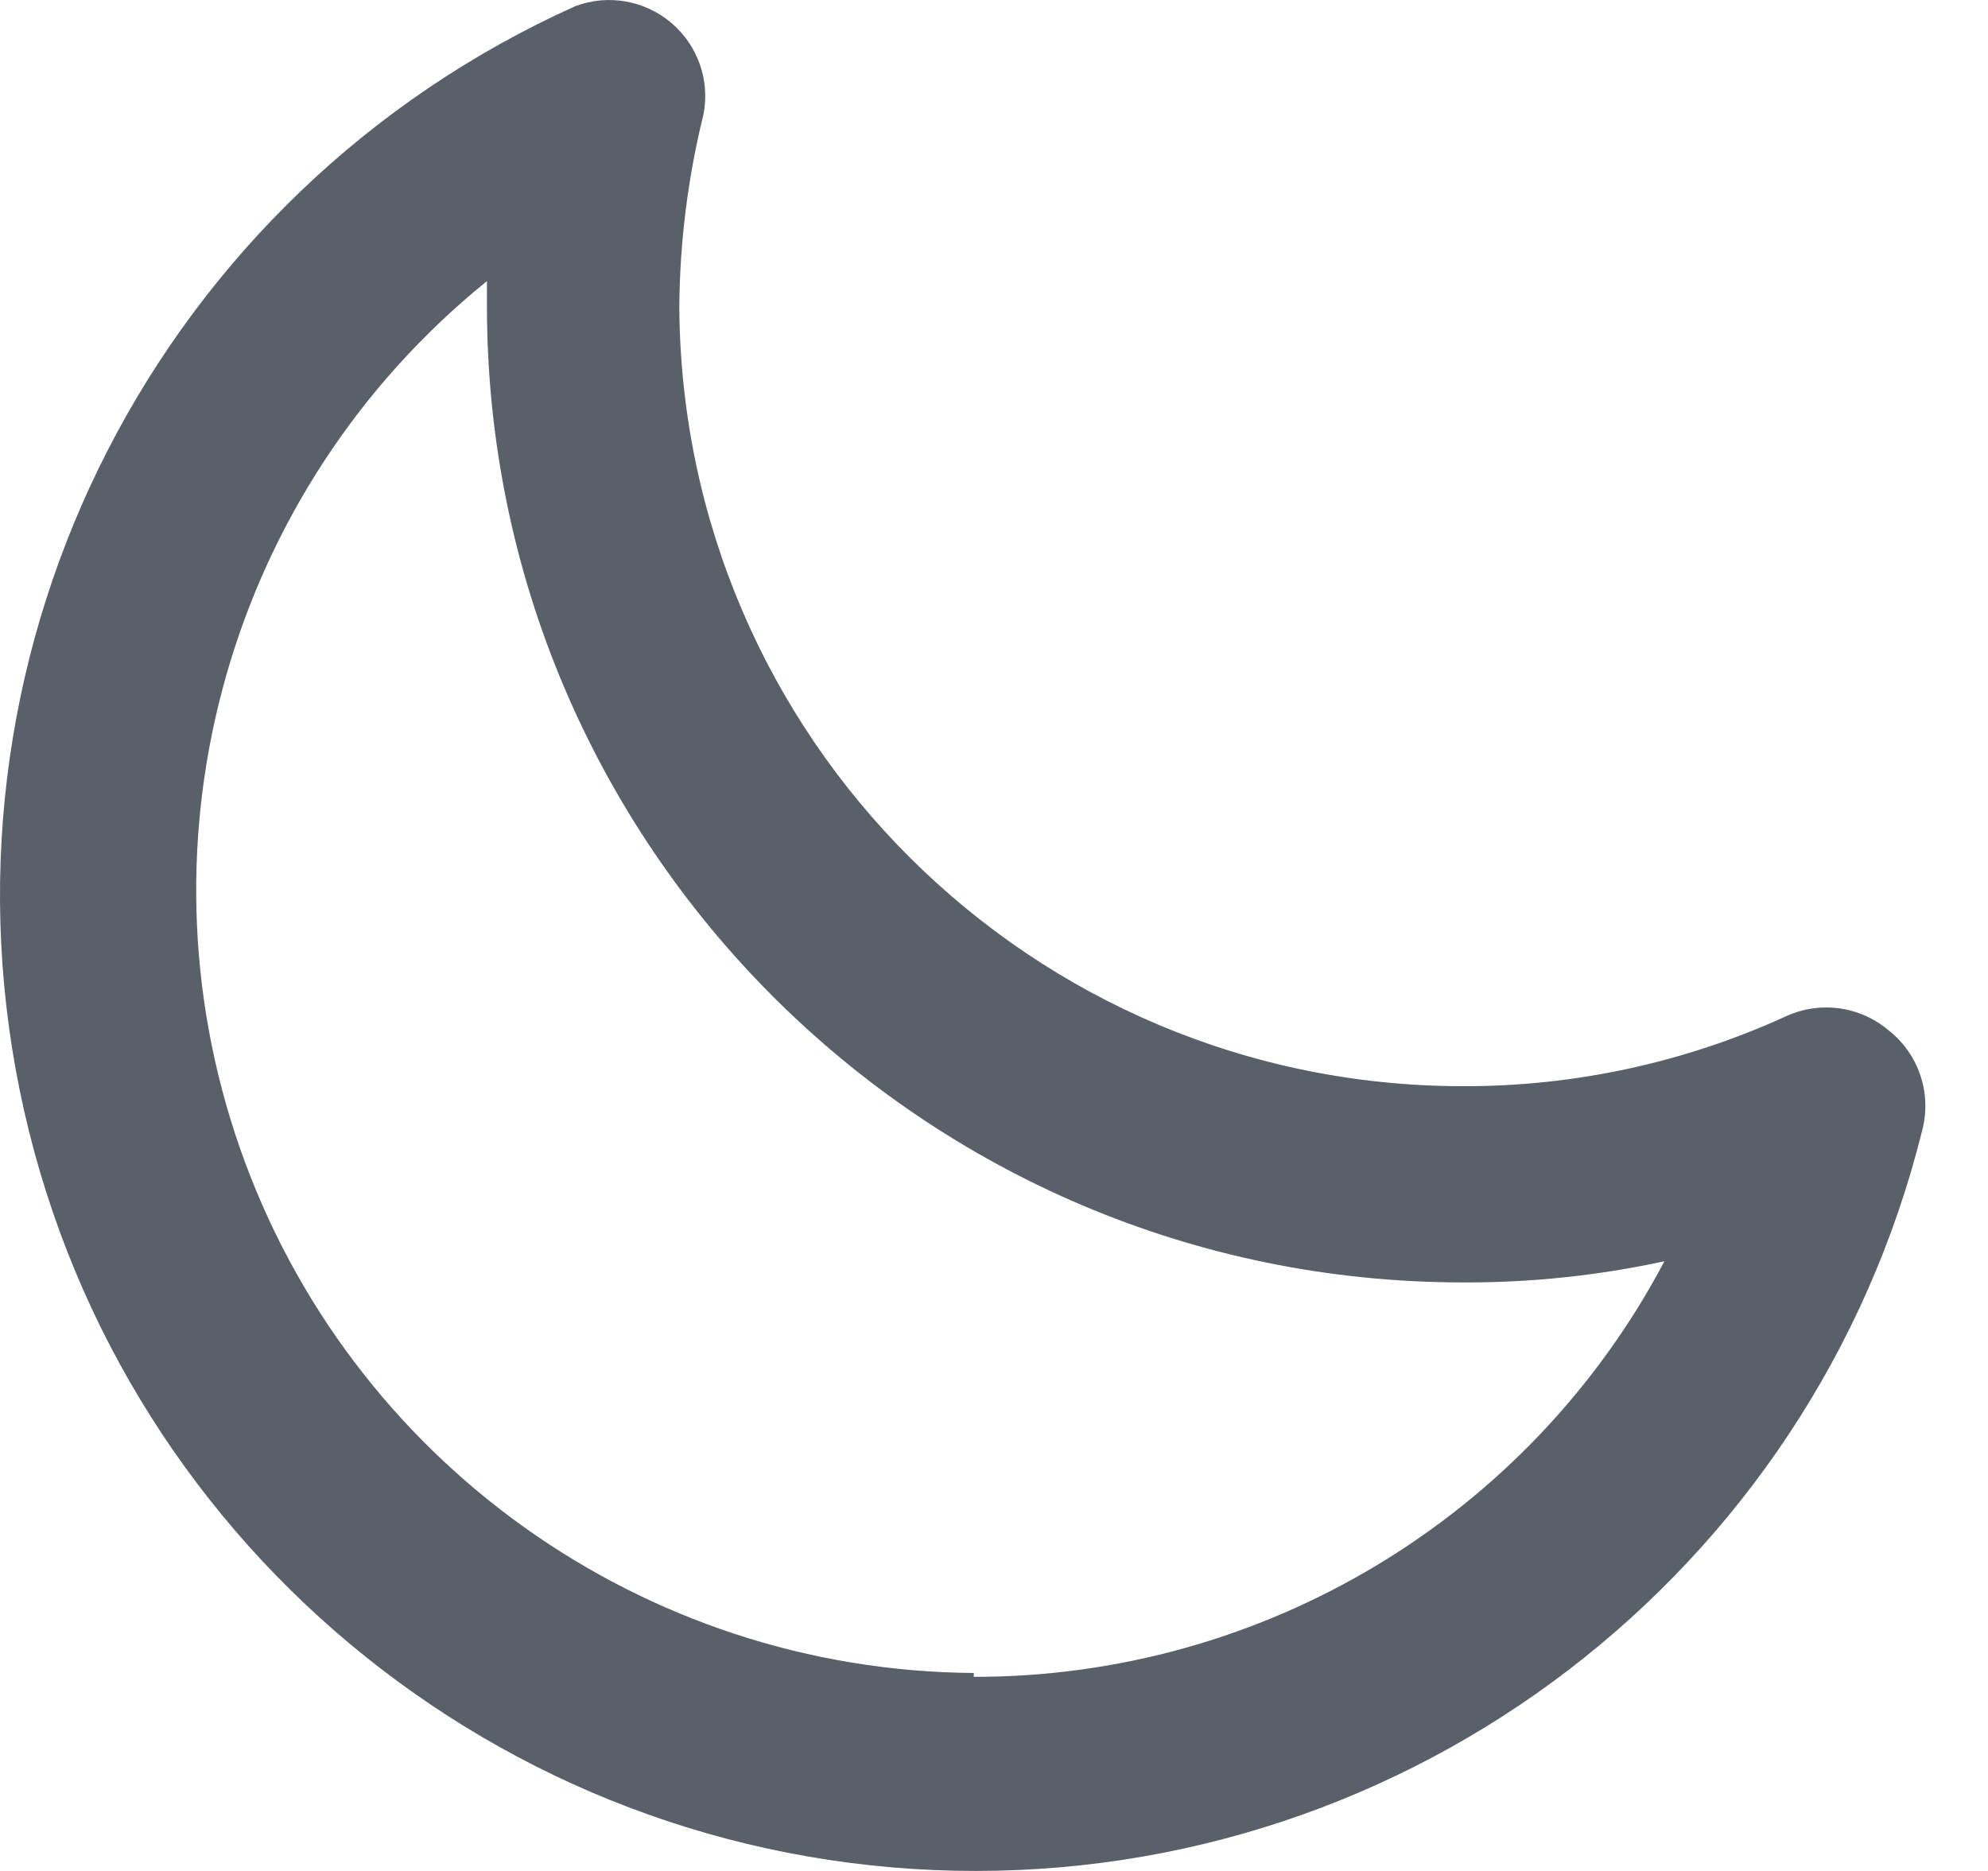
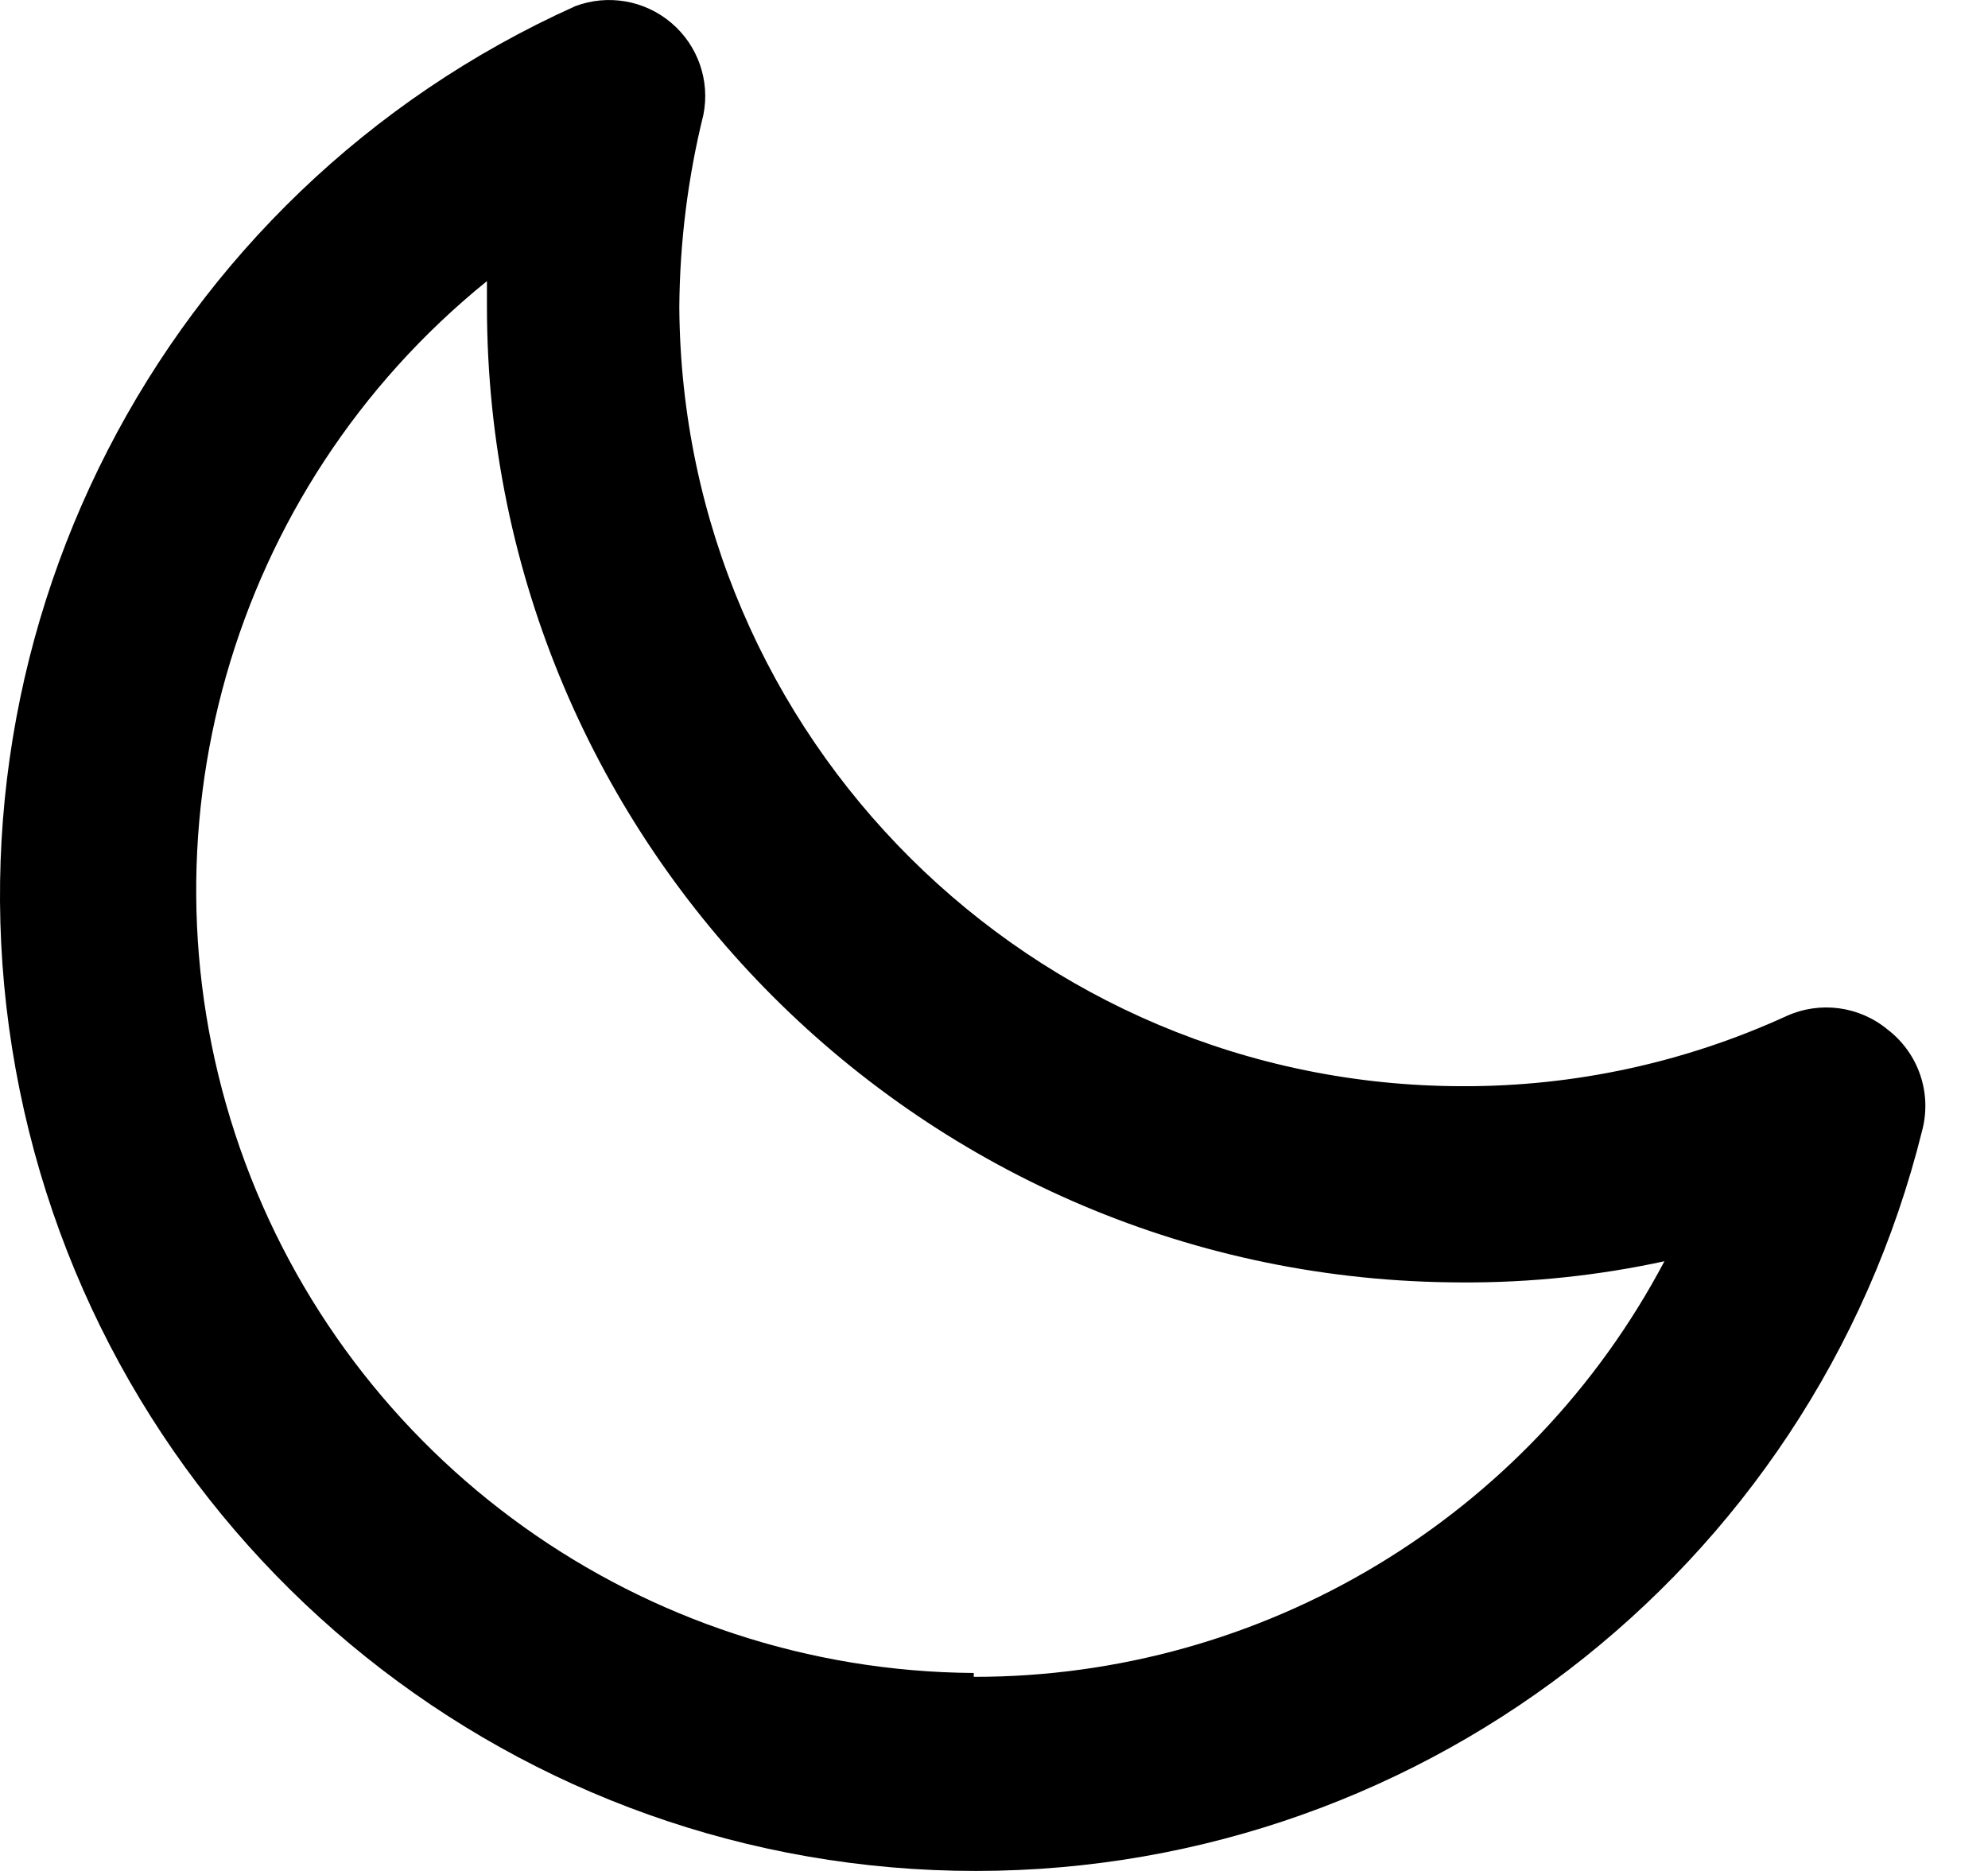
- <svg xmlns="http://www.w3.org/2000/svg" width="17" height="16" viewBox="0 0 17 16" fill="none">
-   <path fill-rule="evenodd" clip-rule="evenodd" d="M15.277 8.689C15.564 8.559 15.899 8.604 16.141 8.804C16.405 9.006 16.522 9.346 16.437 9.668C15.498 13.452 12.063 16.081 8.164 15.998C4.266 15.915 0.945 13.142 0.168 9.321C-0.609 5.5 1.365 1.651 4.921 0.052C5.2 -0.052 5.514 0.003 5.741 0.196C5.968 0.389 6.073 0.689 6.015 0.981C5.882 1.52 5.813 2.072 5.809 2.626C5.832 6.31 8.822 9.285 12.505 9.289C13.462 9.292 14.408 9.087 15.277 8.689ZM2.053 9.822C2.987 12.492 5.498 14.287 8.327 14.307V14.34C10.802 14.343 13.076 12.975 14.233 10.786C13.665 10.909 13.086 10.97 12.505 10.967C7.901 10.963 4.169 7.231 4.164 2.626V2.404C1.965 4.183 1.12 7.151 2.053 9.822Z" fill="#5A6069" />
+ <svg xmlns="http://www.w3.org/2000/svg" width="17" height="16" viewBox="0 0 17 16" fill="currentColor">
+   <path fill-rule="evenodd" clip-rule="evenodd" d="M15.277 8.689C15.564 8.559 15.899 8.604 16.141 8.804C16.405 9.006 16.522 9.346 16.437 9.668C15.498 13.452 12.063 16.081 8.164 15.998C4.266 15.915 0.945 13.142 0.168 9.321C-0.609 5.5 1.365 1.651 4.921 0.052C5.2 -0.052 5.514 0.003 5.741 0.196C5.968 0.389 6.073 0.689 6.015 0.981C5.882 1.52 5.813 2.072 5.809 2.626C5.832 6.31 8.822 9.285 12.505 9.289C13.462 9.292 14.408 9.087 15.277 8.689ZM2.053 9.822C2.987 12.492 5.498 14.287 8.327 14.307V14.34C10.802 14.343 13.076 12.975 14.233 10.786C13.665 10.909 13.086 10.97 12.505 10.967C7.901 10.963 4.169 7.231 4.164 2.626V2.404C1.965 4.183 1.12 7.151 2.053 9.822Z" fill="currentColor" />
</svg>
